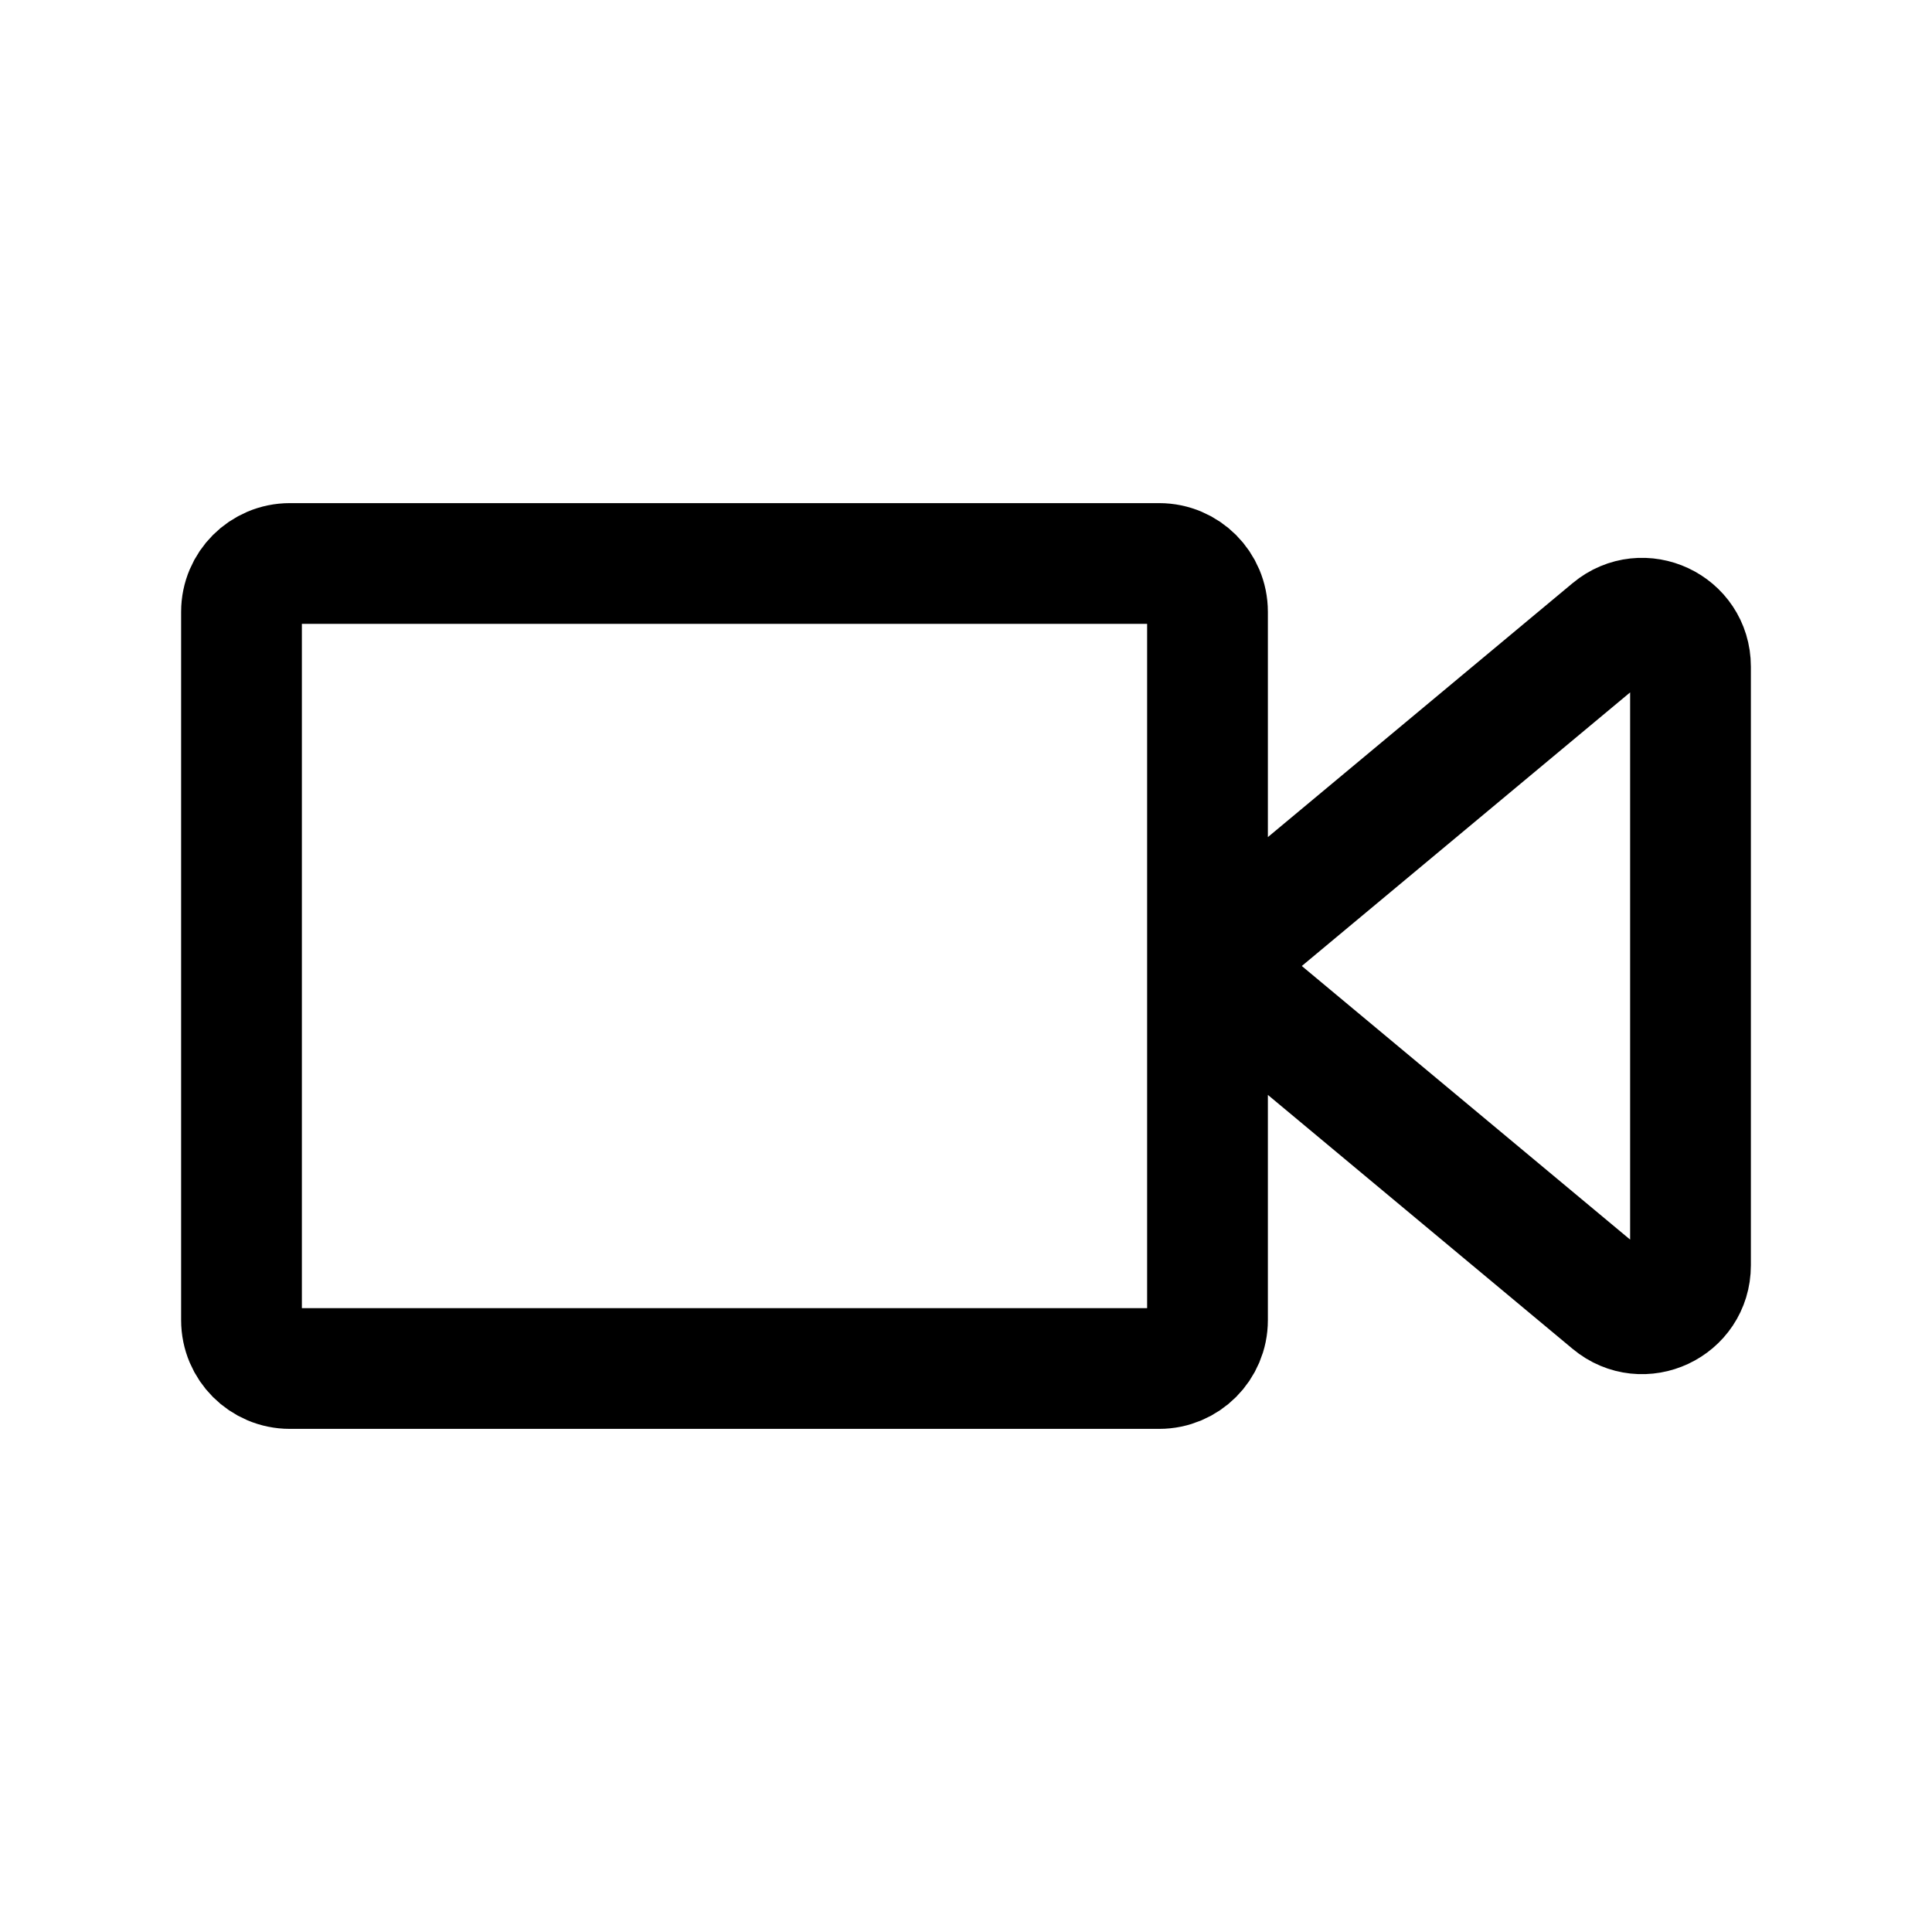
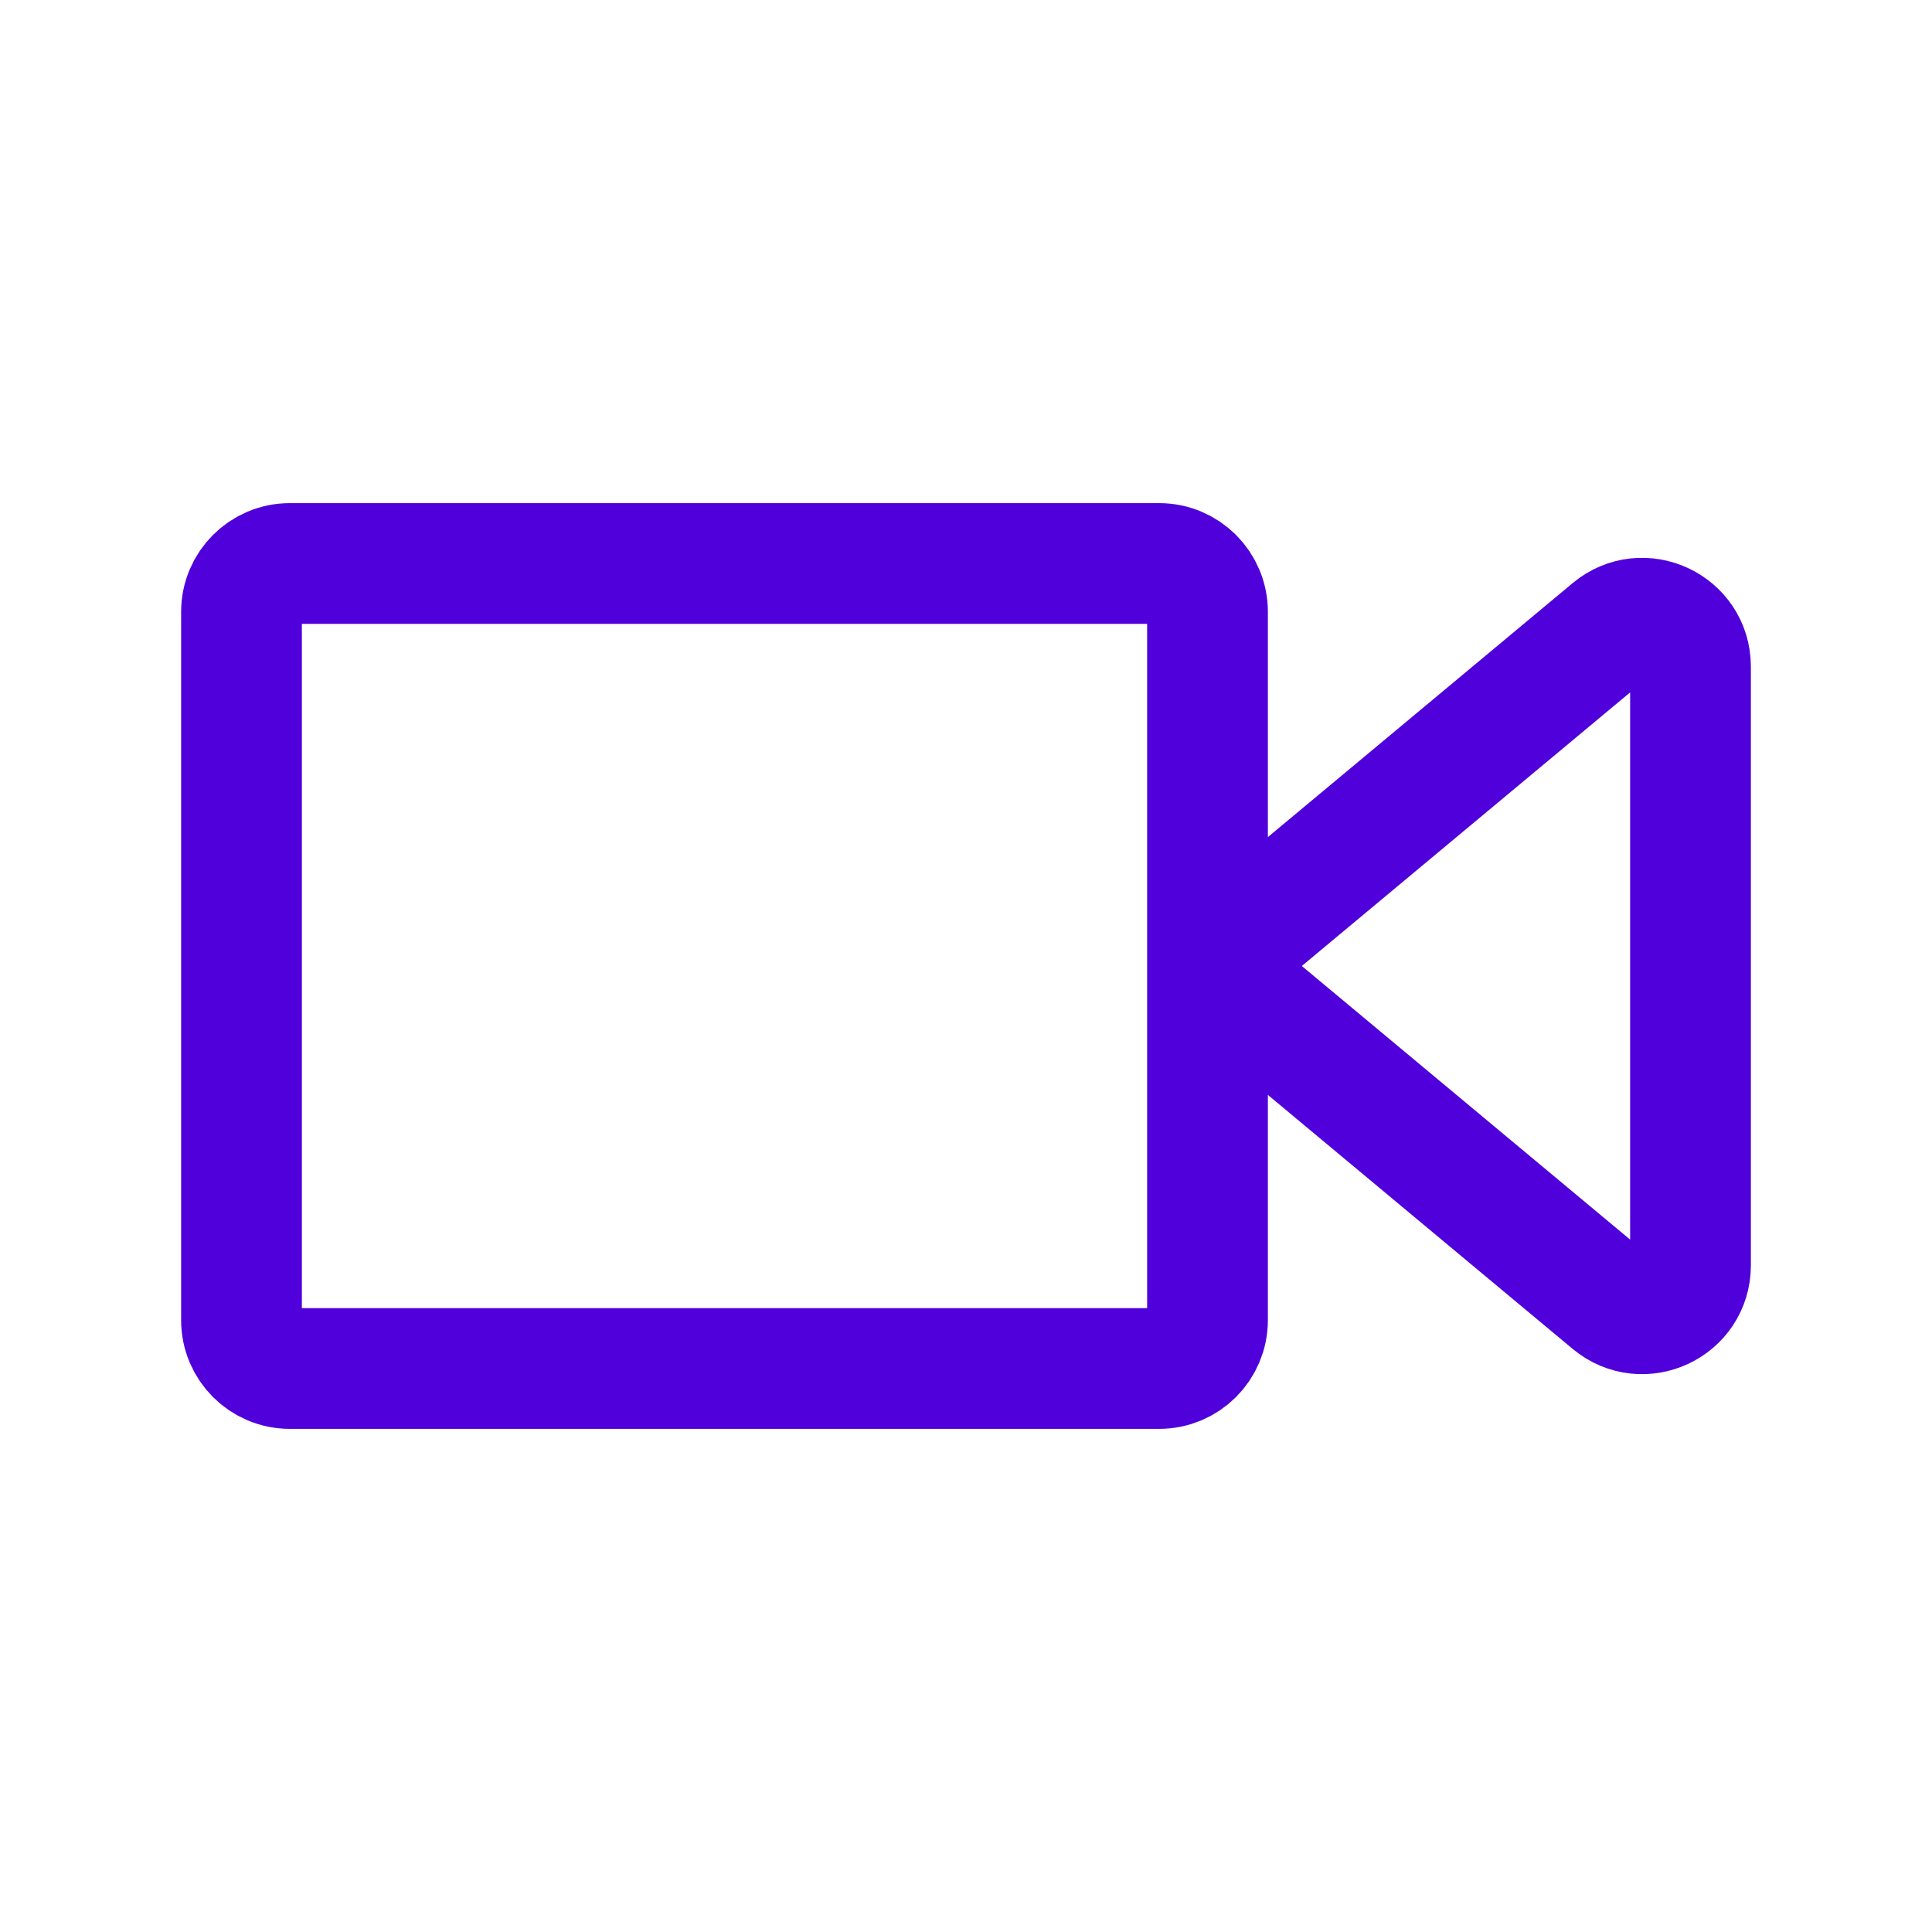
<svg xmlns="http://www.w3.org/2000/svg" width="24px" height="24px" viewBox="0 0 24 24" fill="none" color="#000000">
-   <path d="M15 12V16.4C15 16.731 14.731 17 14.4 17H3.6C3.269 17 3 16.731 3 16.4V7.6C3 7.269 3.269 7 3.6 7H14.4C14.731 7 15 7.269 15 7.6V12ZM15 12L20.016 7.82C20.407 7.494 21 7.772 21 8.281V15.719C21 16.228 20.407 16.506 20.016 16.18L15 12Z" stroke="#000000" stroke-width="1.5" stroke-linecap="round" stroke-linejoin="round" />
+   <path d="M15 12V16.4C15 16.731 14.731 17 14.4 17H3.6C3.269 17 3 16.731 3 16.4V7.6C3 7.269 3.269 7 3.6 7H14.4C14.731 7 15 7.269 15 7.6V12ZM15 12L20.016 7.82C20.407 7.494 21 7.772 21 8.281V15.719C21 16.228 20.407 16.506 20.016 16.18L15 12Z" stroke="#5000db" stroke-width="1.5" stroke-linecap="round" stroke-linejoin="round" />
</svg>
